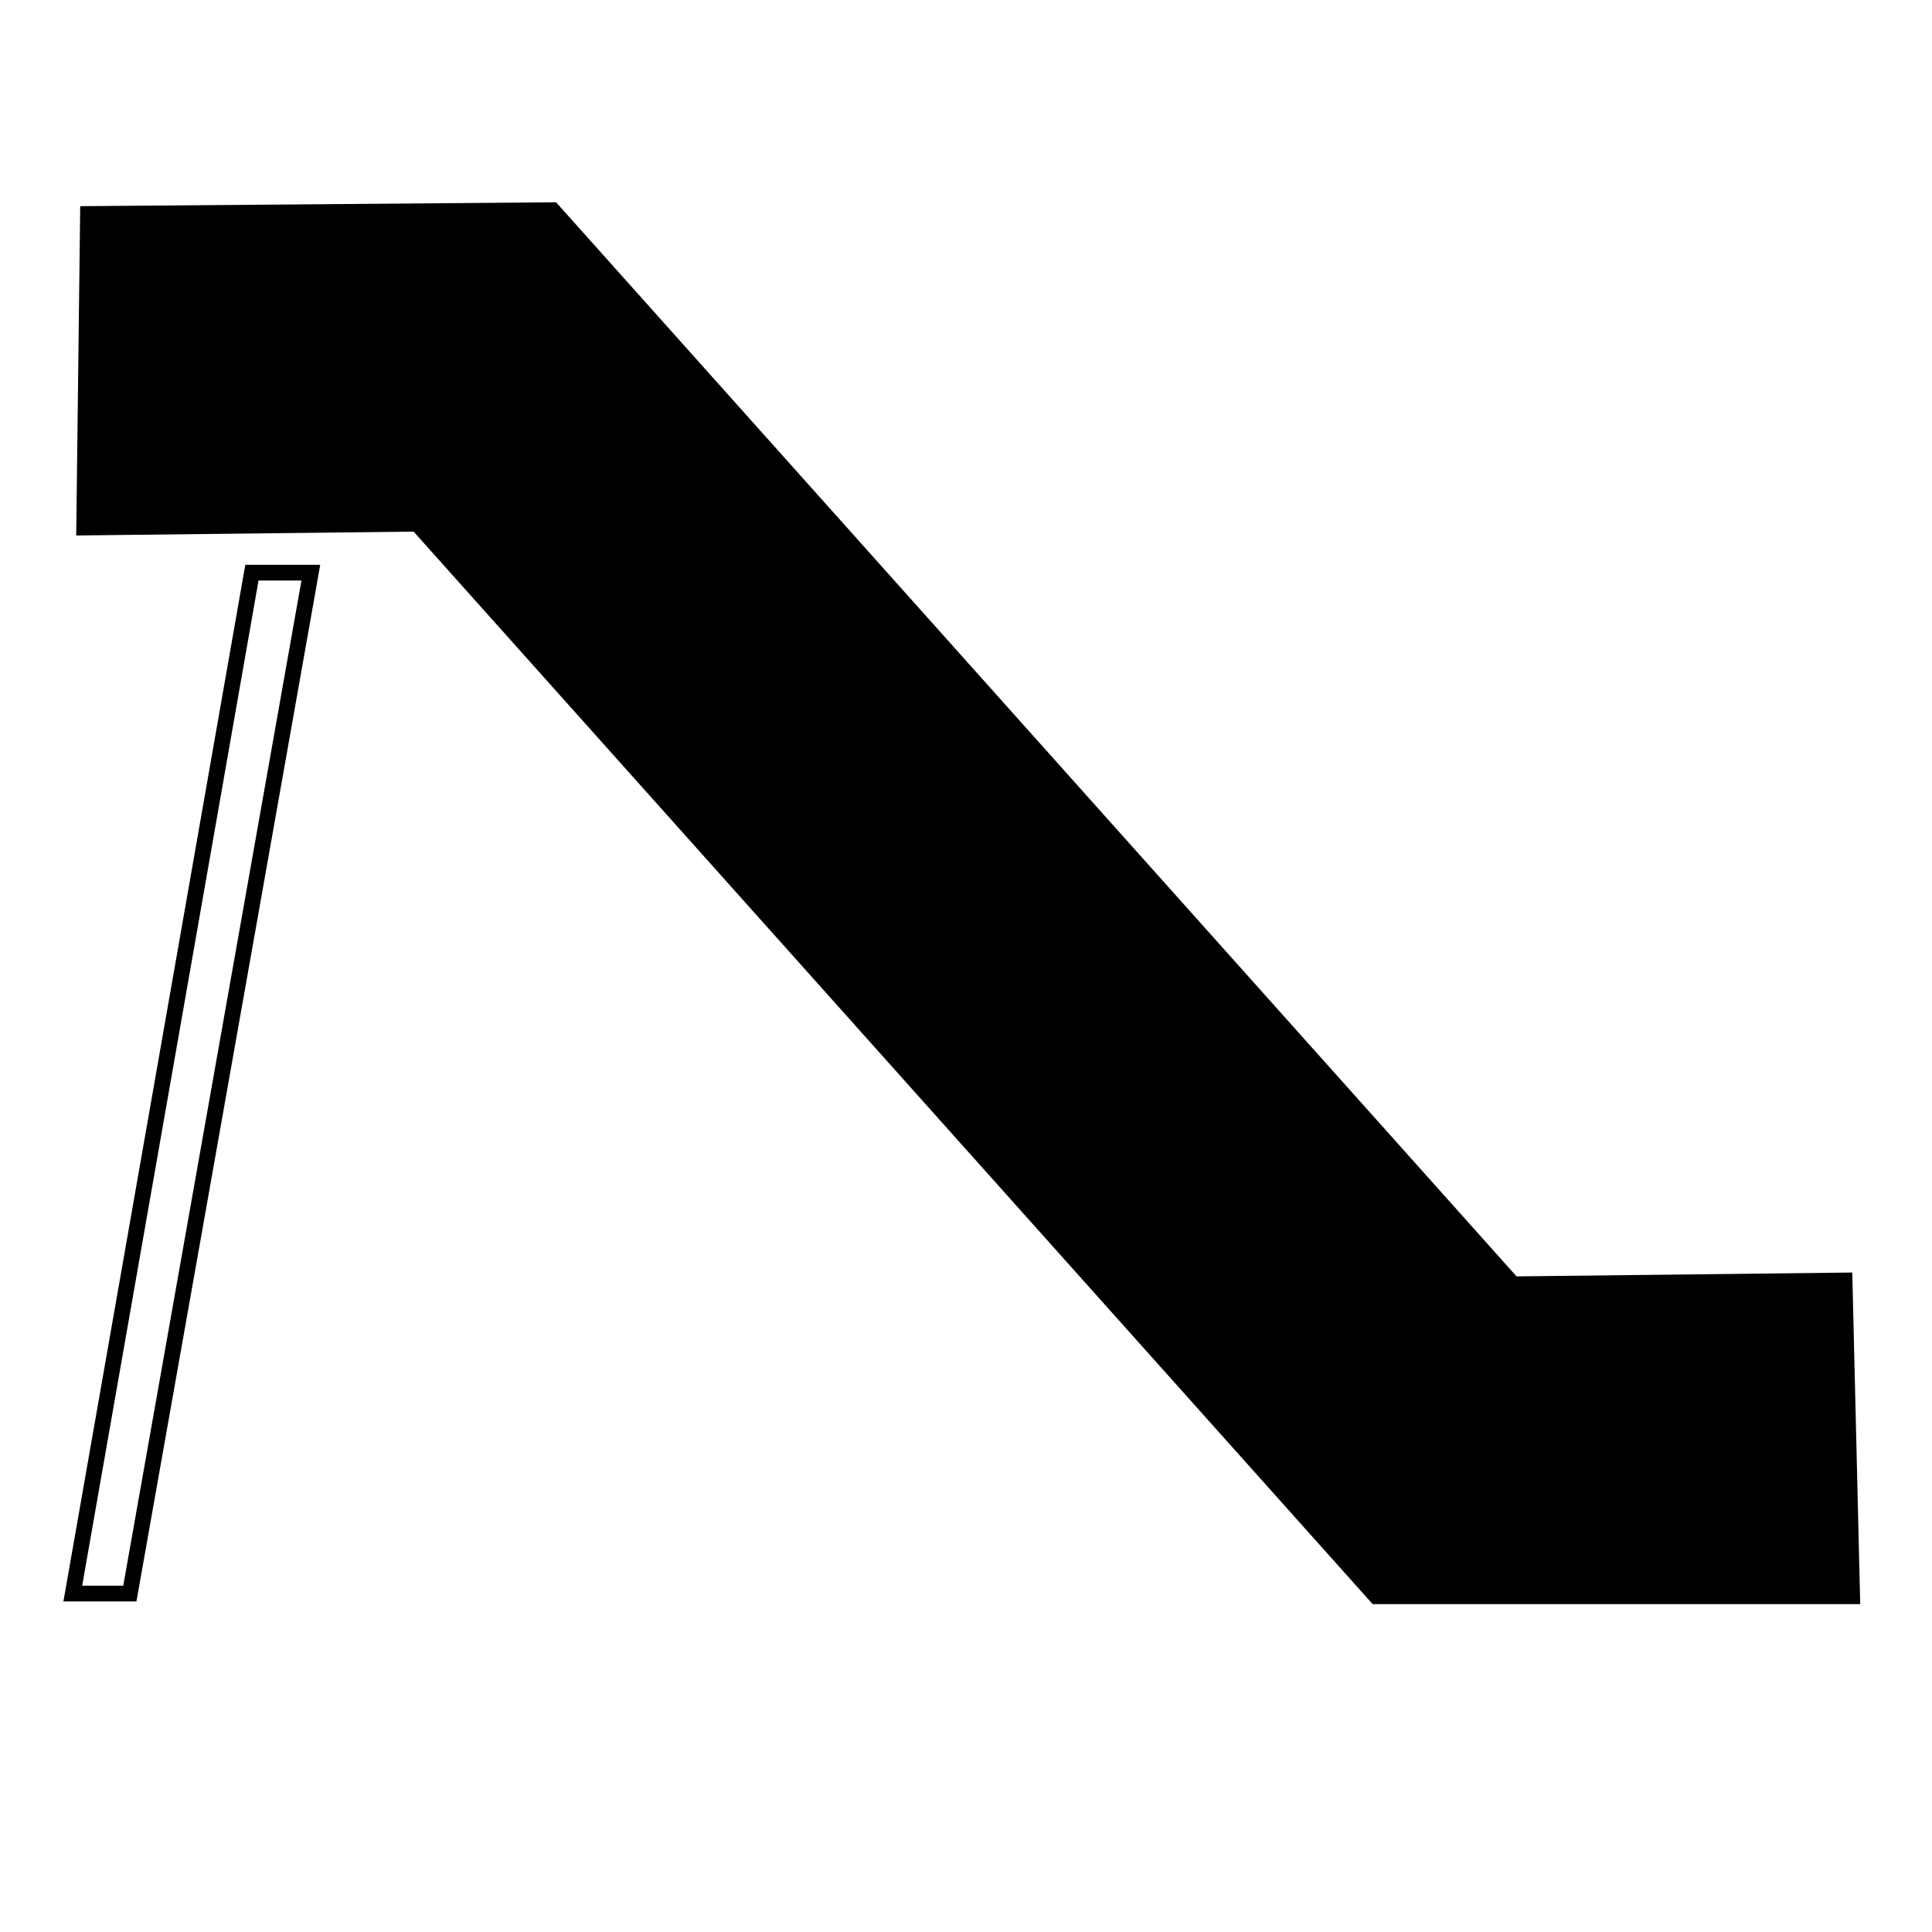
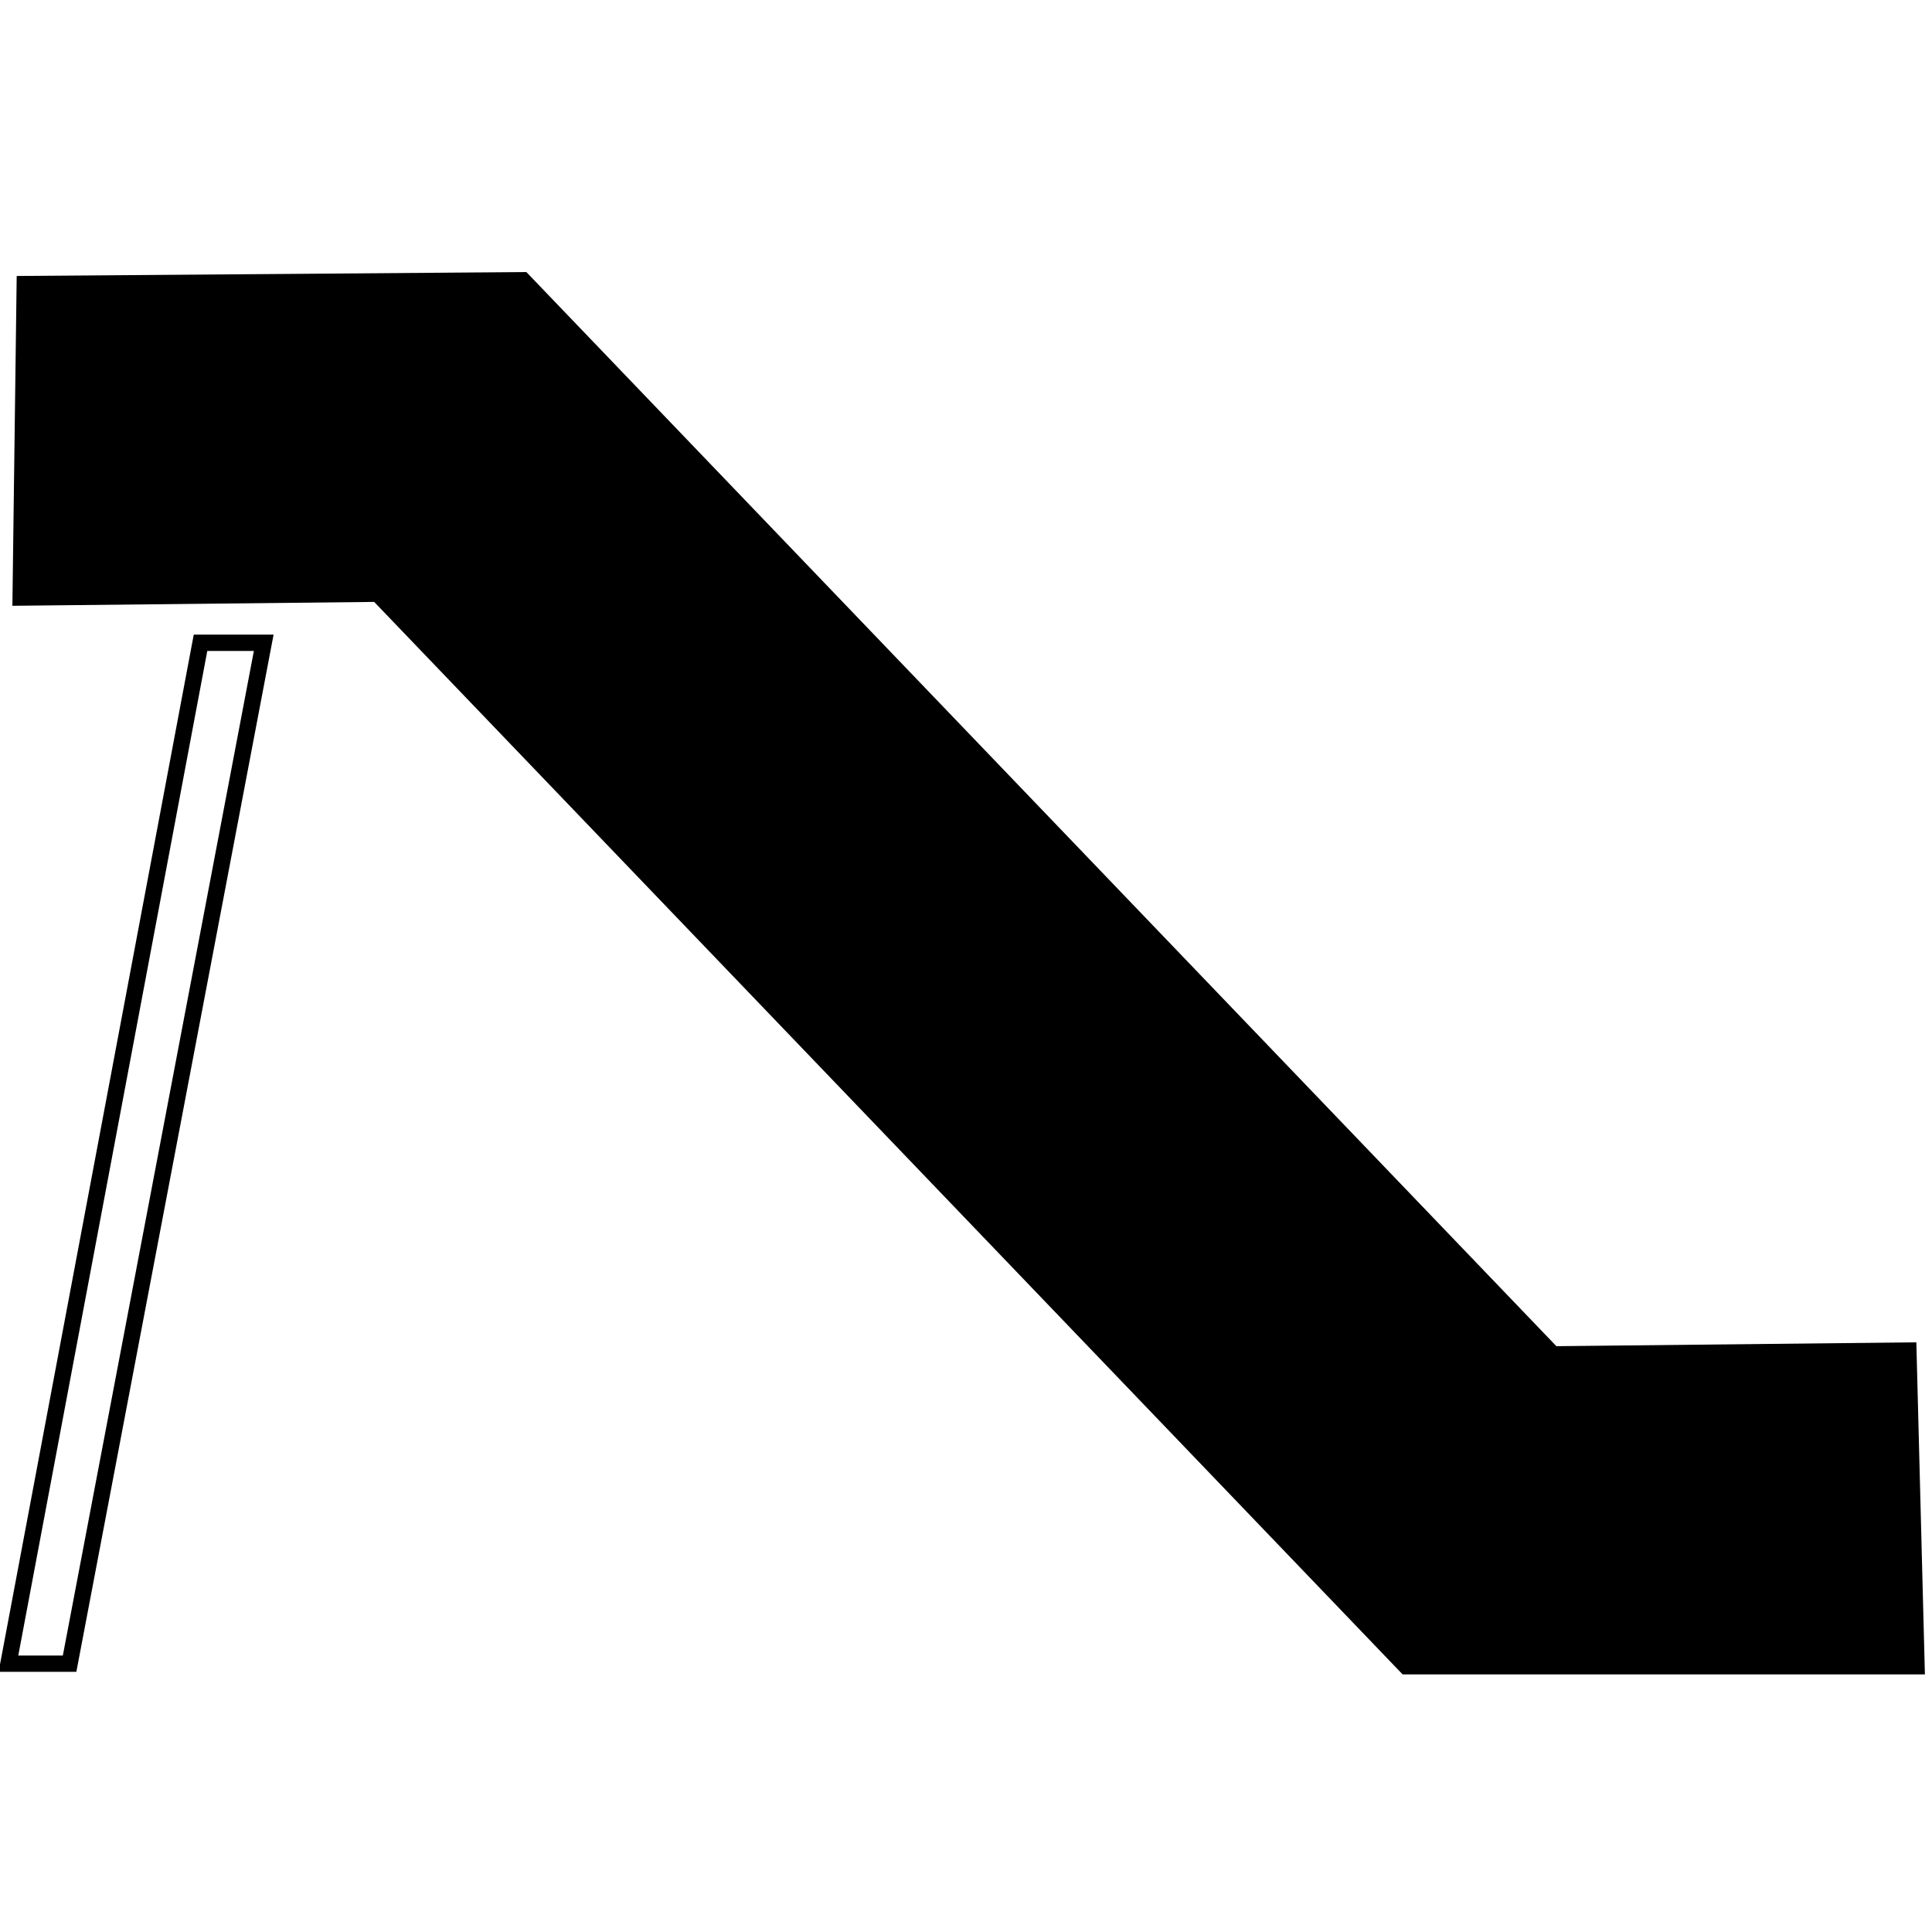
- <svg xmlns="http://www.w3.org/2000/svg" width="128" height="128" viewBox="0 0 33.867 33.867" version="1.1" id="svg8">
+ <svg xmlns="http://www.w3.org/2000/svg" id="svg8" version="1.1" viewBox="0 0 33.867 33.867" height="128" width="128">
  <defs id="defs2" />
-   <g id="layer1" transform="translate(0,-263.1333)">
-     <path style="fill:none;fill-rule:evenodd;stroke:#000000;stroke-width:0.276px;stroke-linecap:butt;stroke-linejoin:miter;stroke-opacity:1" d="m 4.416,273.172 1.033,-10e-6 -3.173,17.896 -1,-1e-5 z" id="path1370" />
-     <path style="fill:#000000;fill-opacity:1;fill-rule:evenodd;stroke:#000000;stroke-width:0.265px;stroke-linecap:butt;stroke-linejoin:miter;stroke-opacity:1" d="m 1.537,266.879 -0.067,5.507 5.839,-0.067 16.812,18.801 8.352,-2e-5 L 32.34,285.574 26.526,285.641 9.689,266.812 Z" id="path1380" />
+   <g transform="translate(0,-263.1333)" id="layer1">
+     <path id="path1370" d="m 3.515,274.401 1.108,-1e-5 -3.403,17.896 -1.072,-10e-6 z" style="fill:none;fill-rule:evenodd;stroke:#000000;stroke-width:0.286px;stroke-linecap:butt;stroke-linejoin:miter;stroke-opacity:1" />
+     <path id="path1380" d="m 0.428,268.107 -0.072,5.507 6.261,-0.067 18.029,18.801 8.956,-2e-5 -0.143,-5.546 -6.234,0.067 -18.056,-18.829 z" style="fill:#000000;fill-opacity:1;fill-rule:evenodd;stroke:#000000;stroke-width:0.274px;stroke-linecap:butt;stroke-linejoin:miter;stroke-opacity:1" />
  </g>
</svg>
